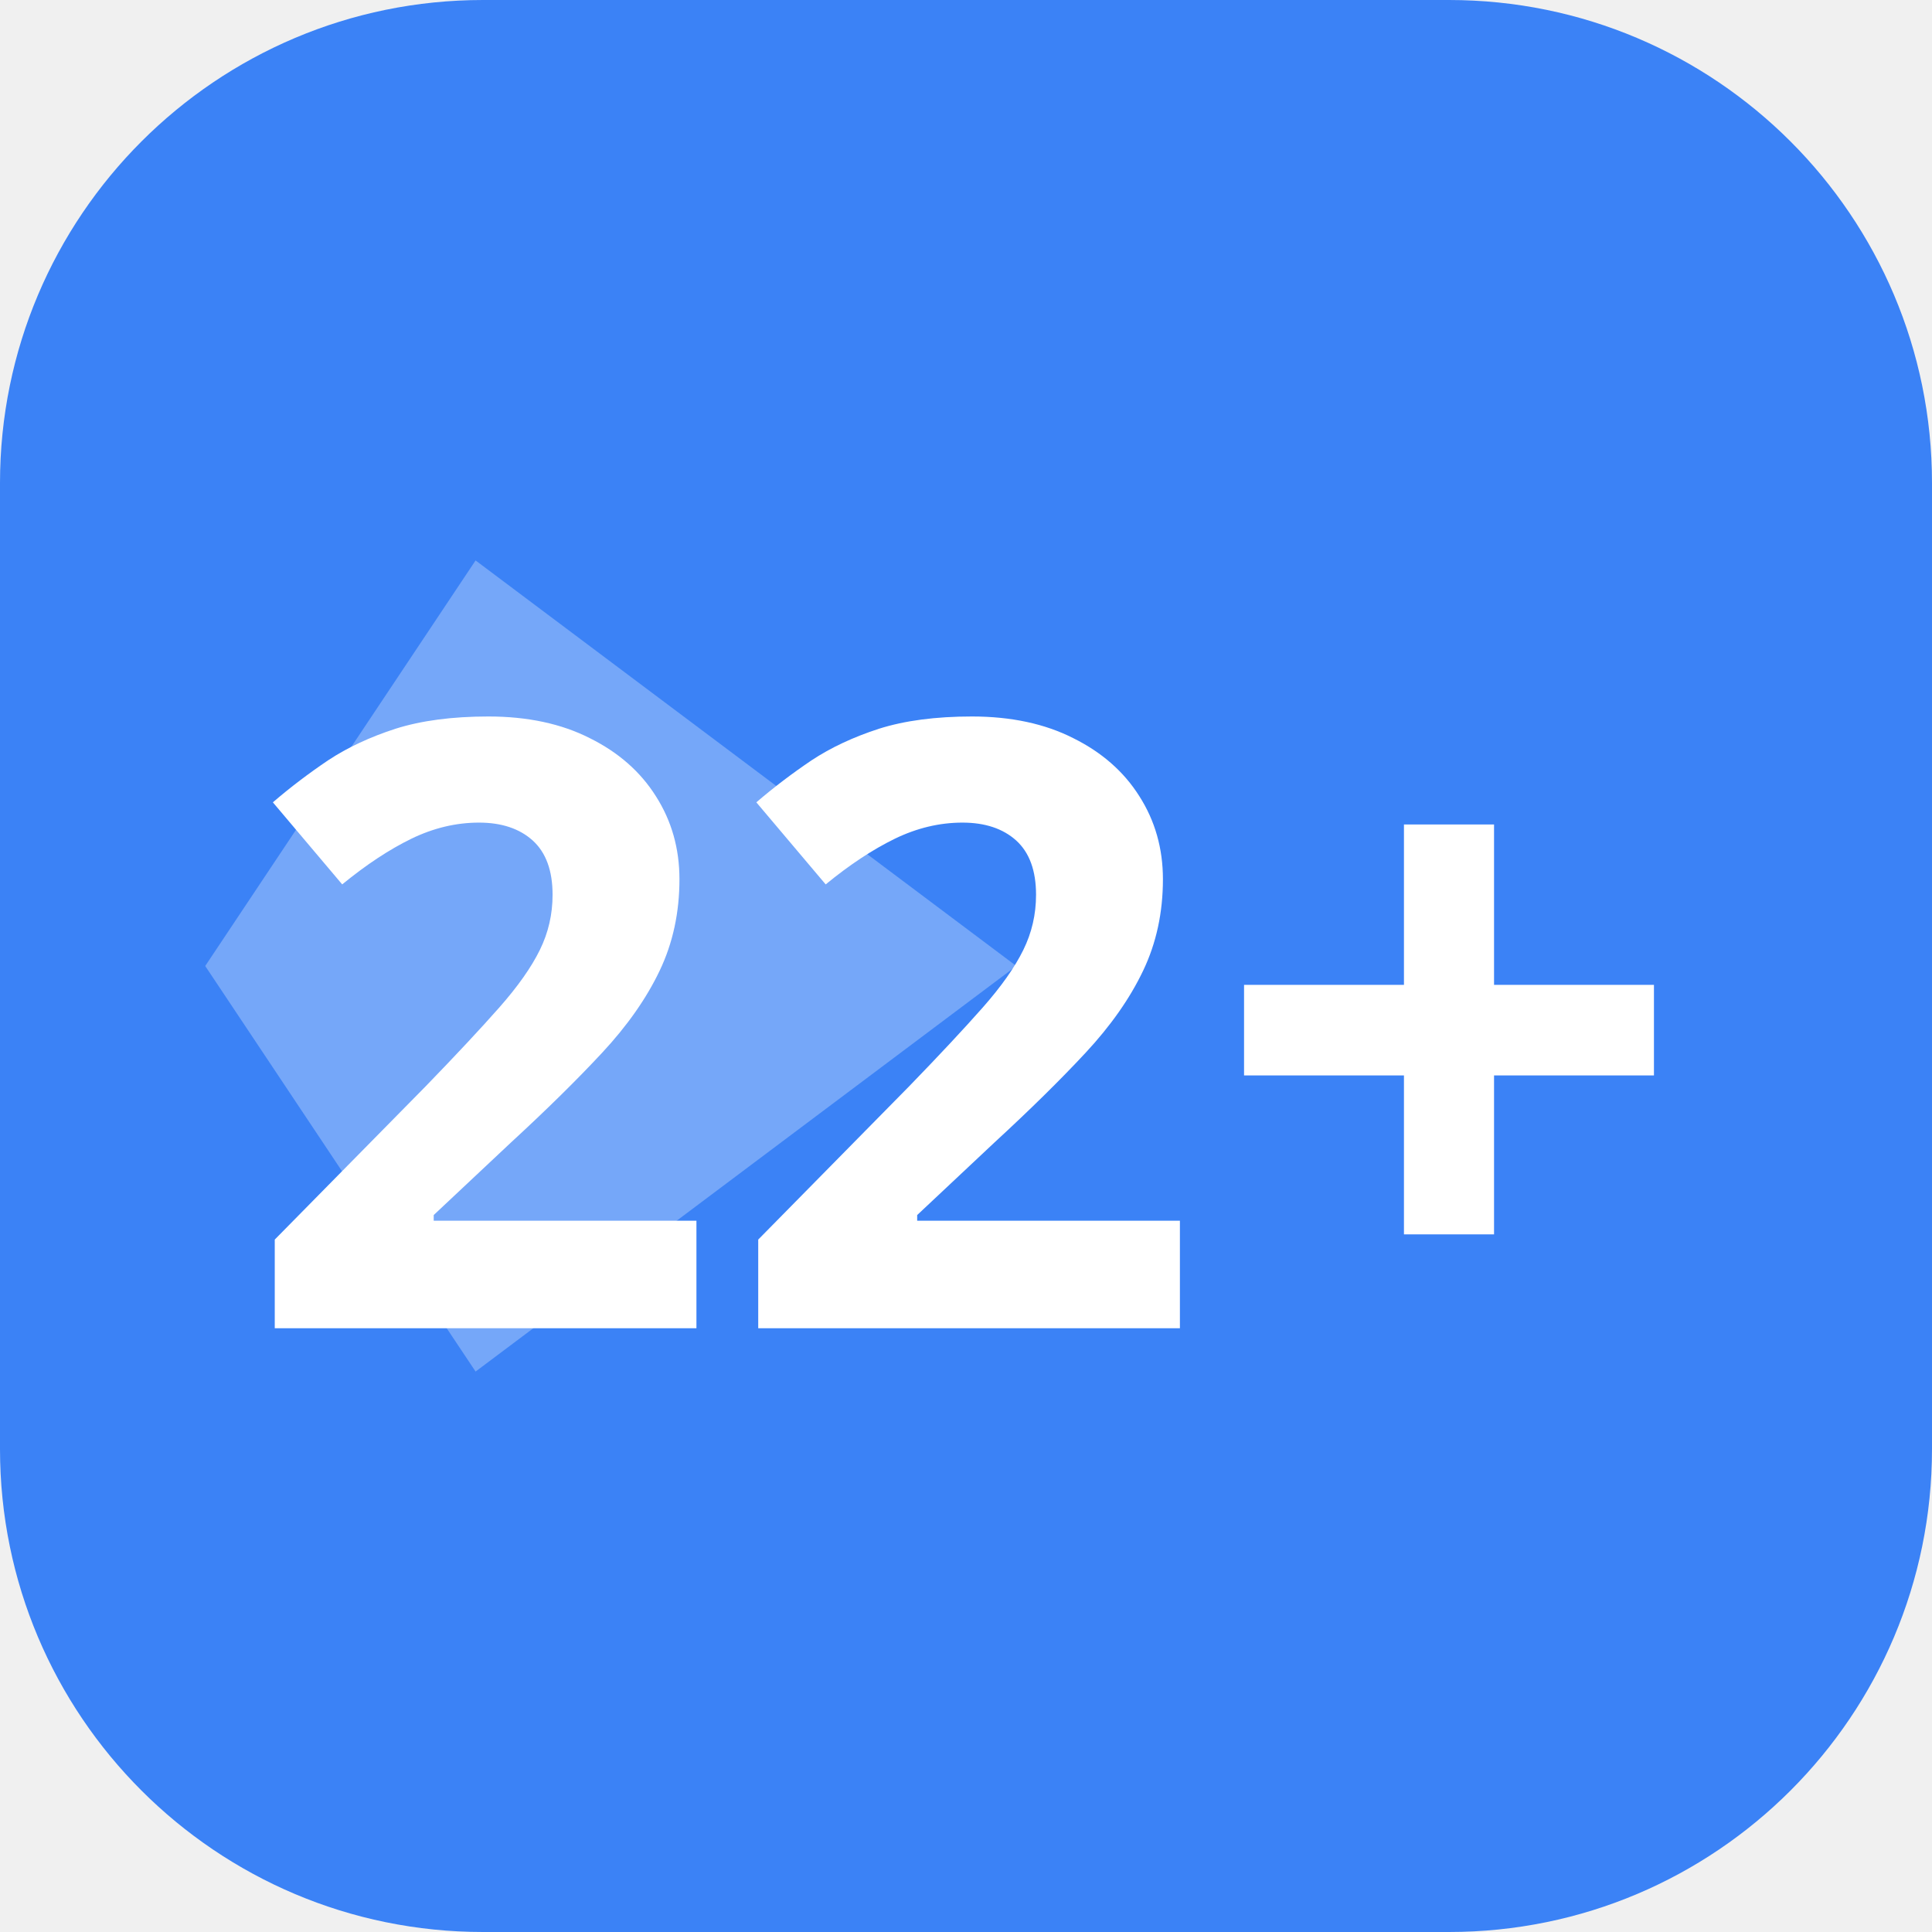
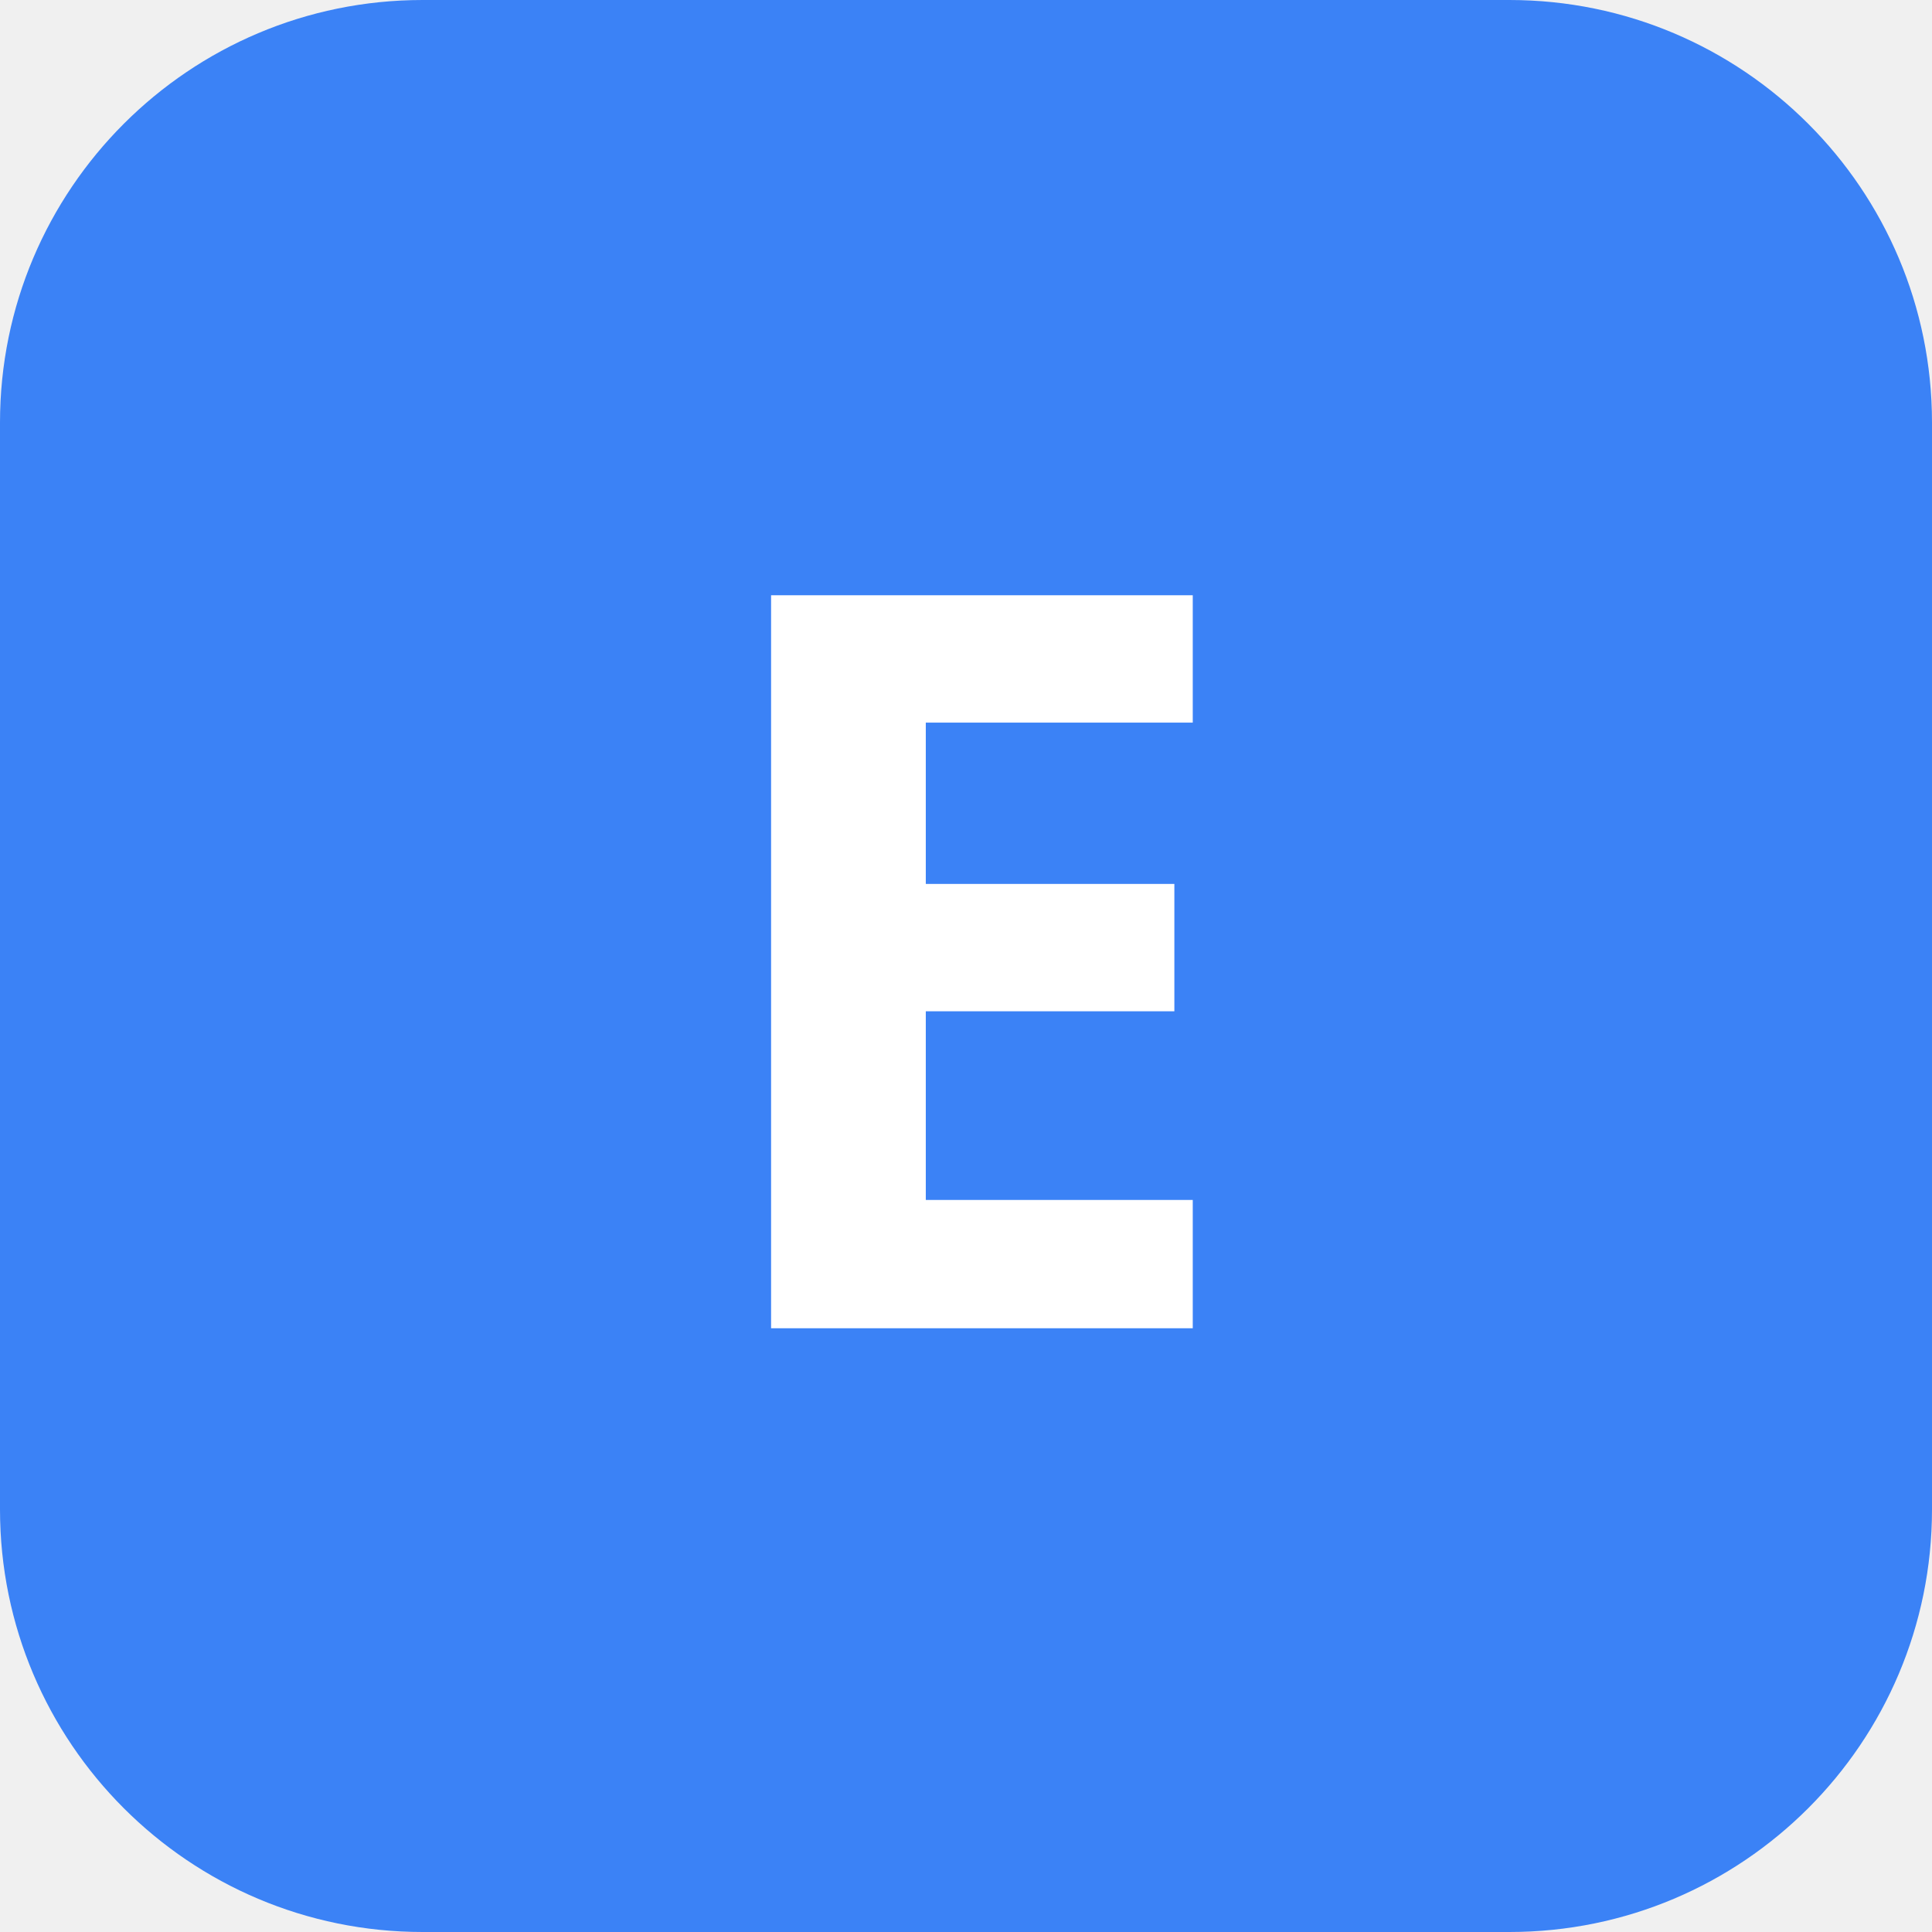
<svg xmlns="http://www.w3.org/2000/svg" viewBox="0 0 64 64">
-   <rect width="64" height="64" rx="16" fill="#3b82f6" />
-   <path d="M16 20L8 32L16 44L32 32L16 20Z" fill="white" opacity="0.3" stroke="white" stroke-width="2" />
-   <text x="32" y="44" font-family="system-ui, sans-serif" font-weight="900" font-size="28" fill="white" text-anchor="middle">
-     22+
+   <rect width="64" height="64" rx="14" fill="#3b82f6" />
+   <text x="32" y="44" font-family="system-ui, sans-serif" font-weight="900" font-size="34" fill="white" text-anchor="middle">
+     E
  </text>
</svg>
